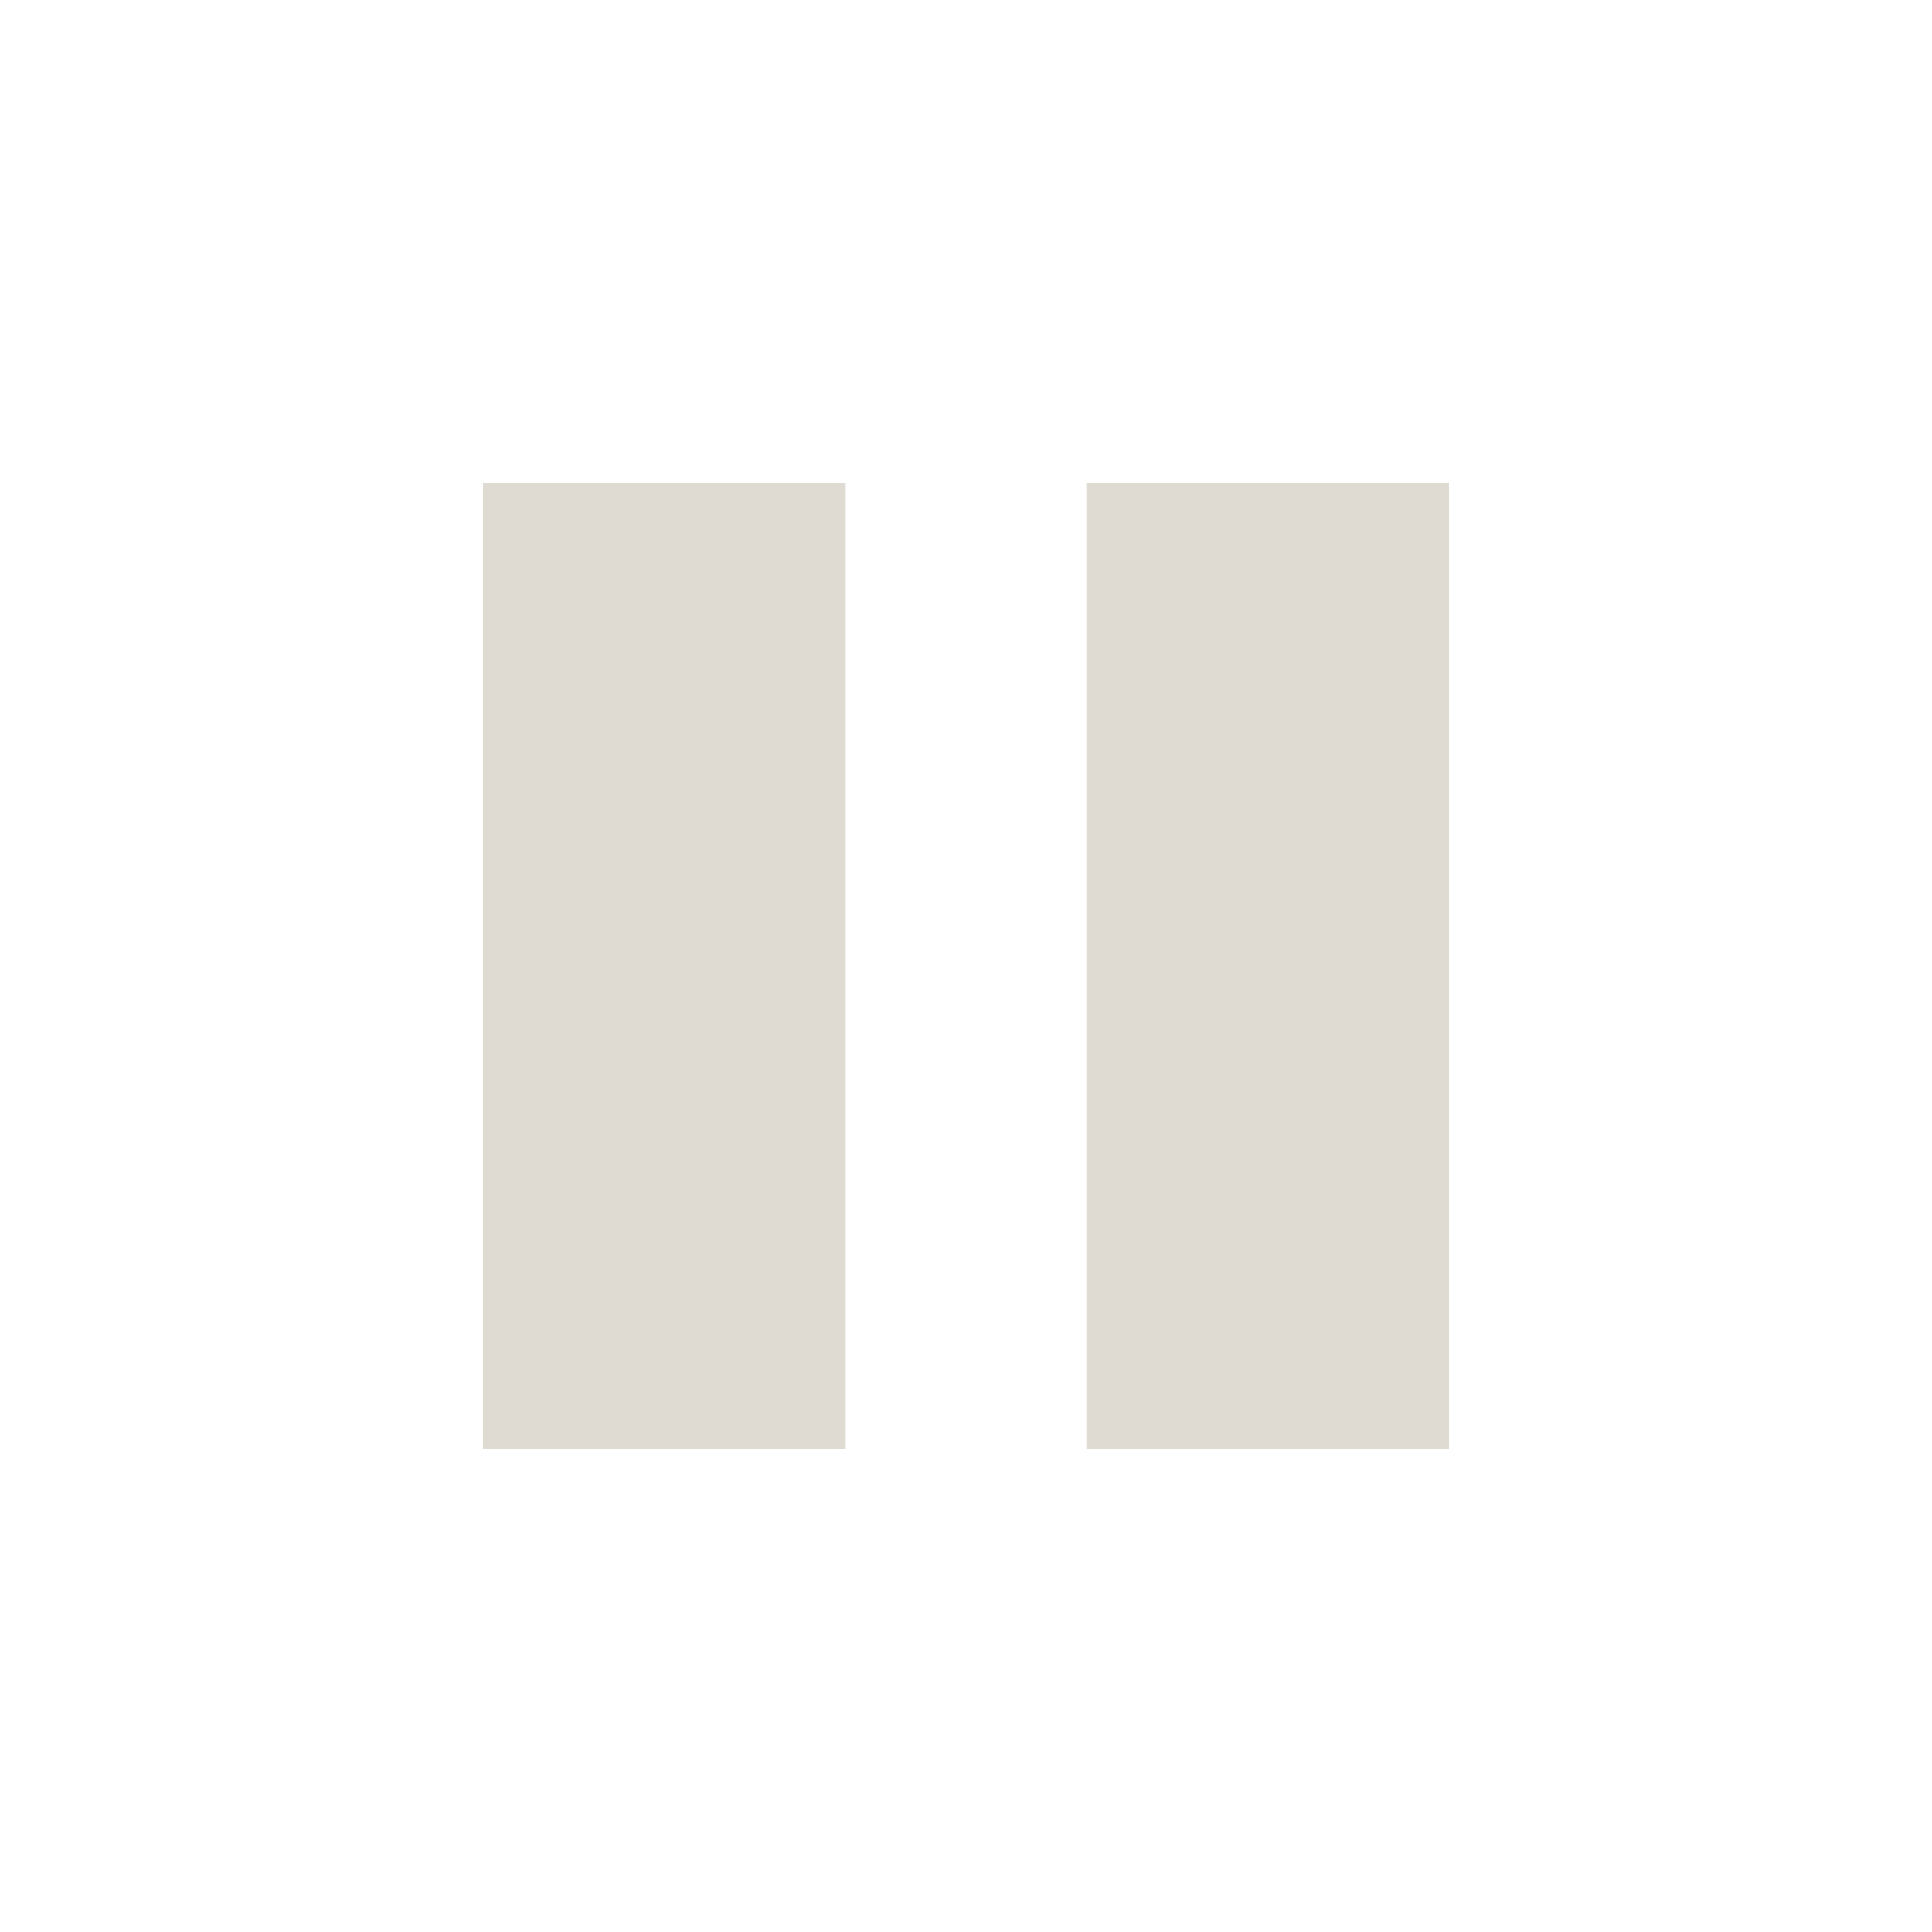
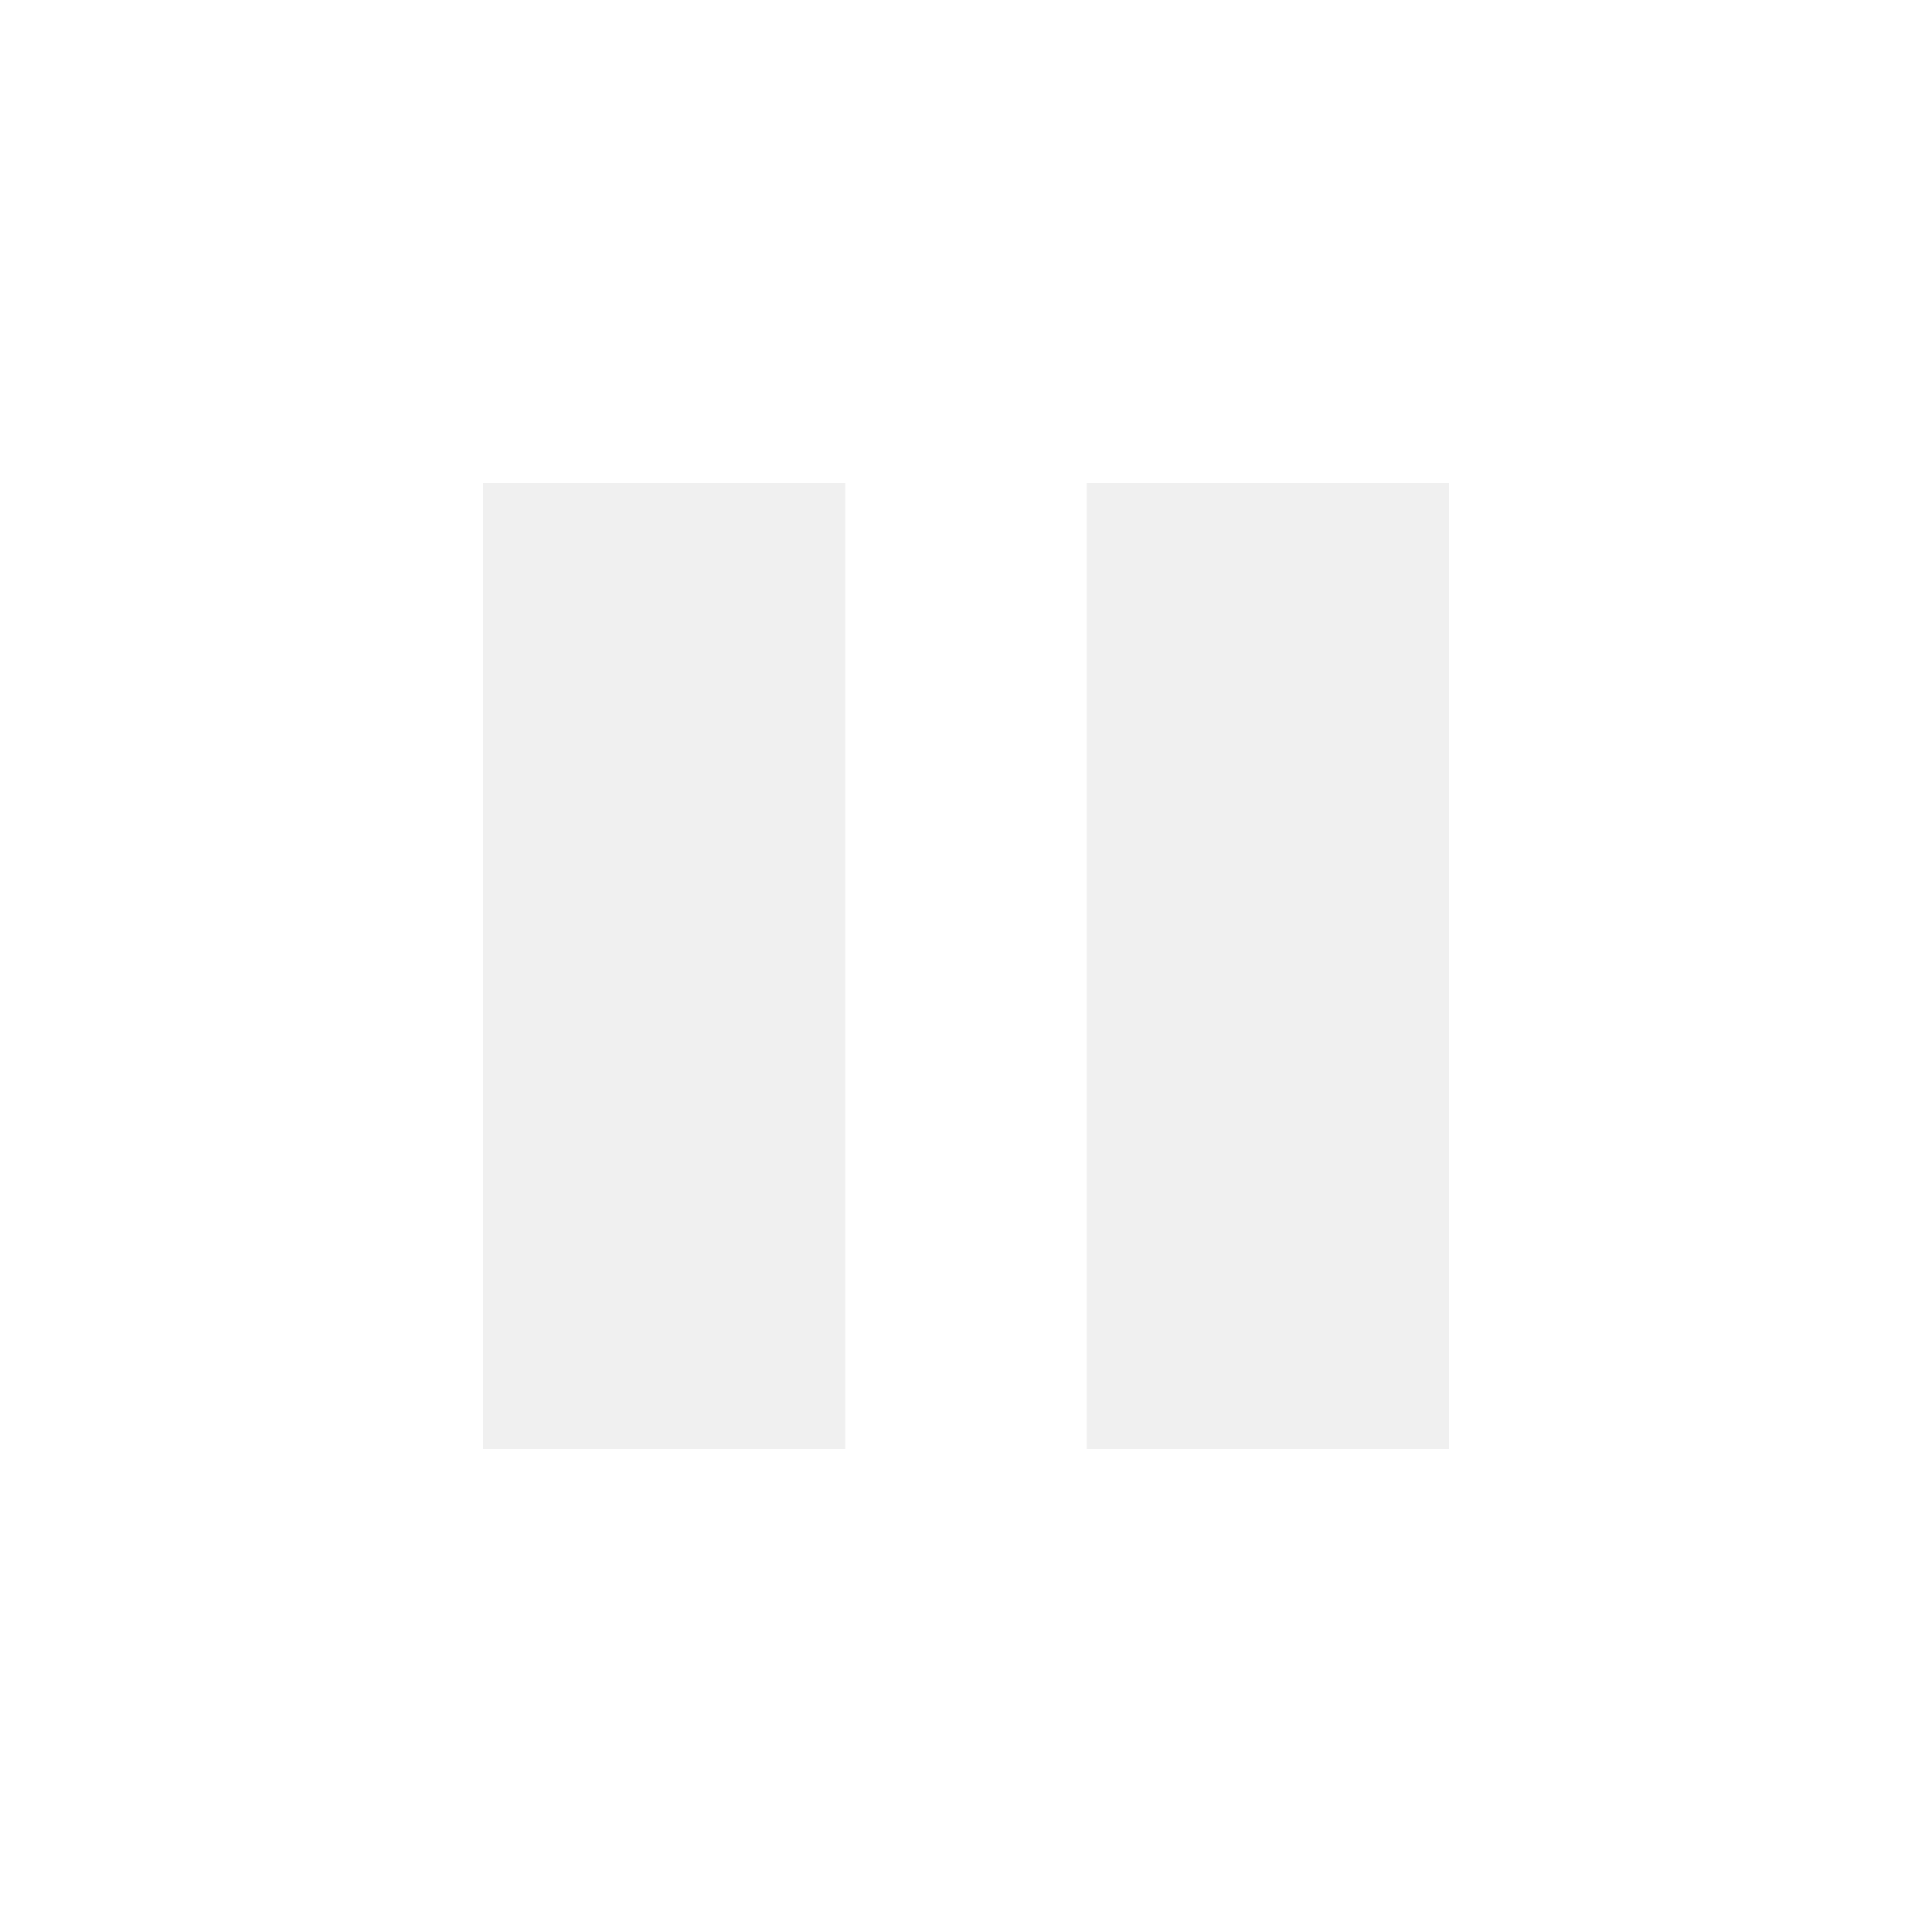
<svg xmlns="http://www.w3.org/2000/svg" height="128pt" width="128pt" version="1.1" viewBox="0 0 128 128">
-   <g id="surface1" fill="#dfdbd2">
+   <g id="surface1" fill="#f0f0f0">
    <path d="m32 32v64h24v-64z" />
    <path d="m72 32v64h24v-64z" />
  </g>
</svg>
